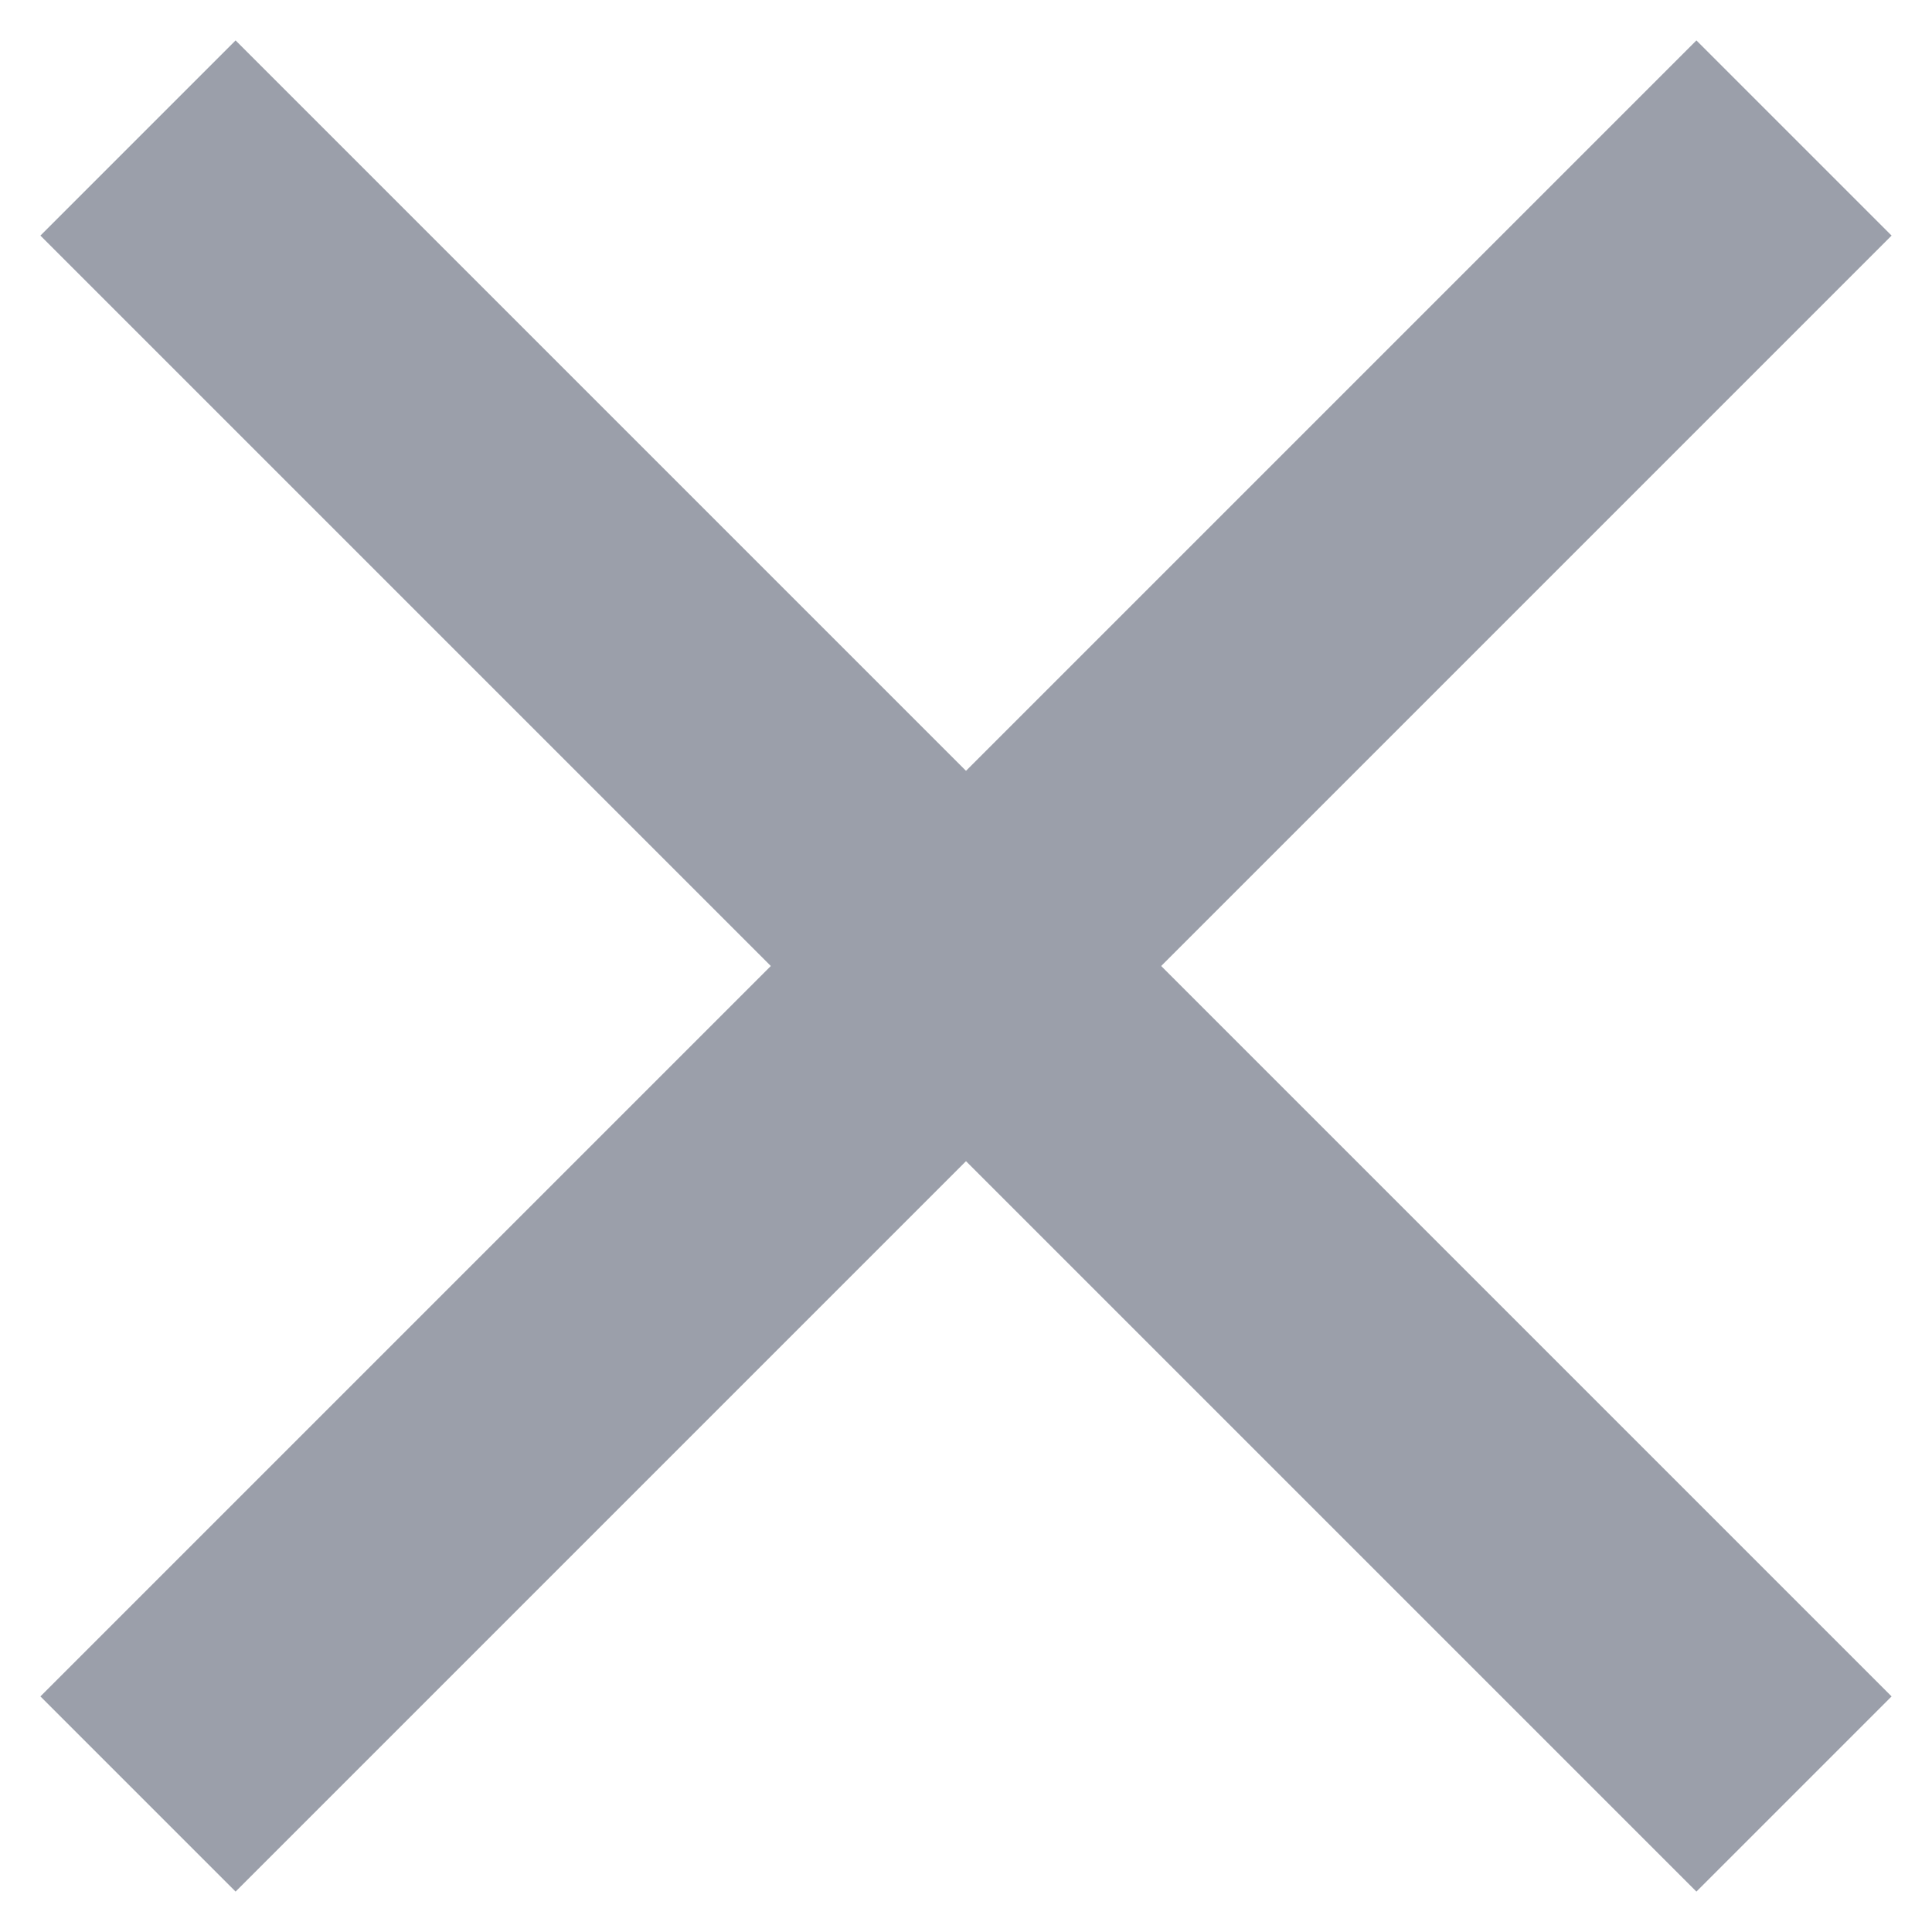
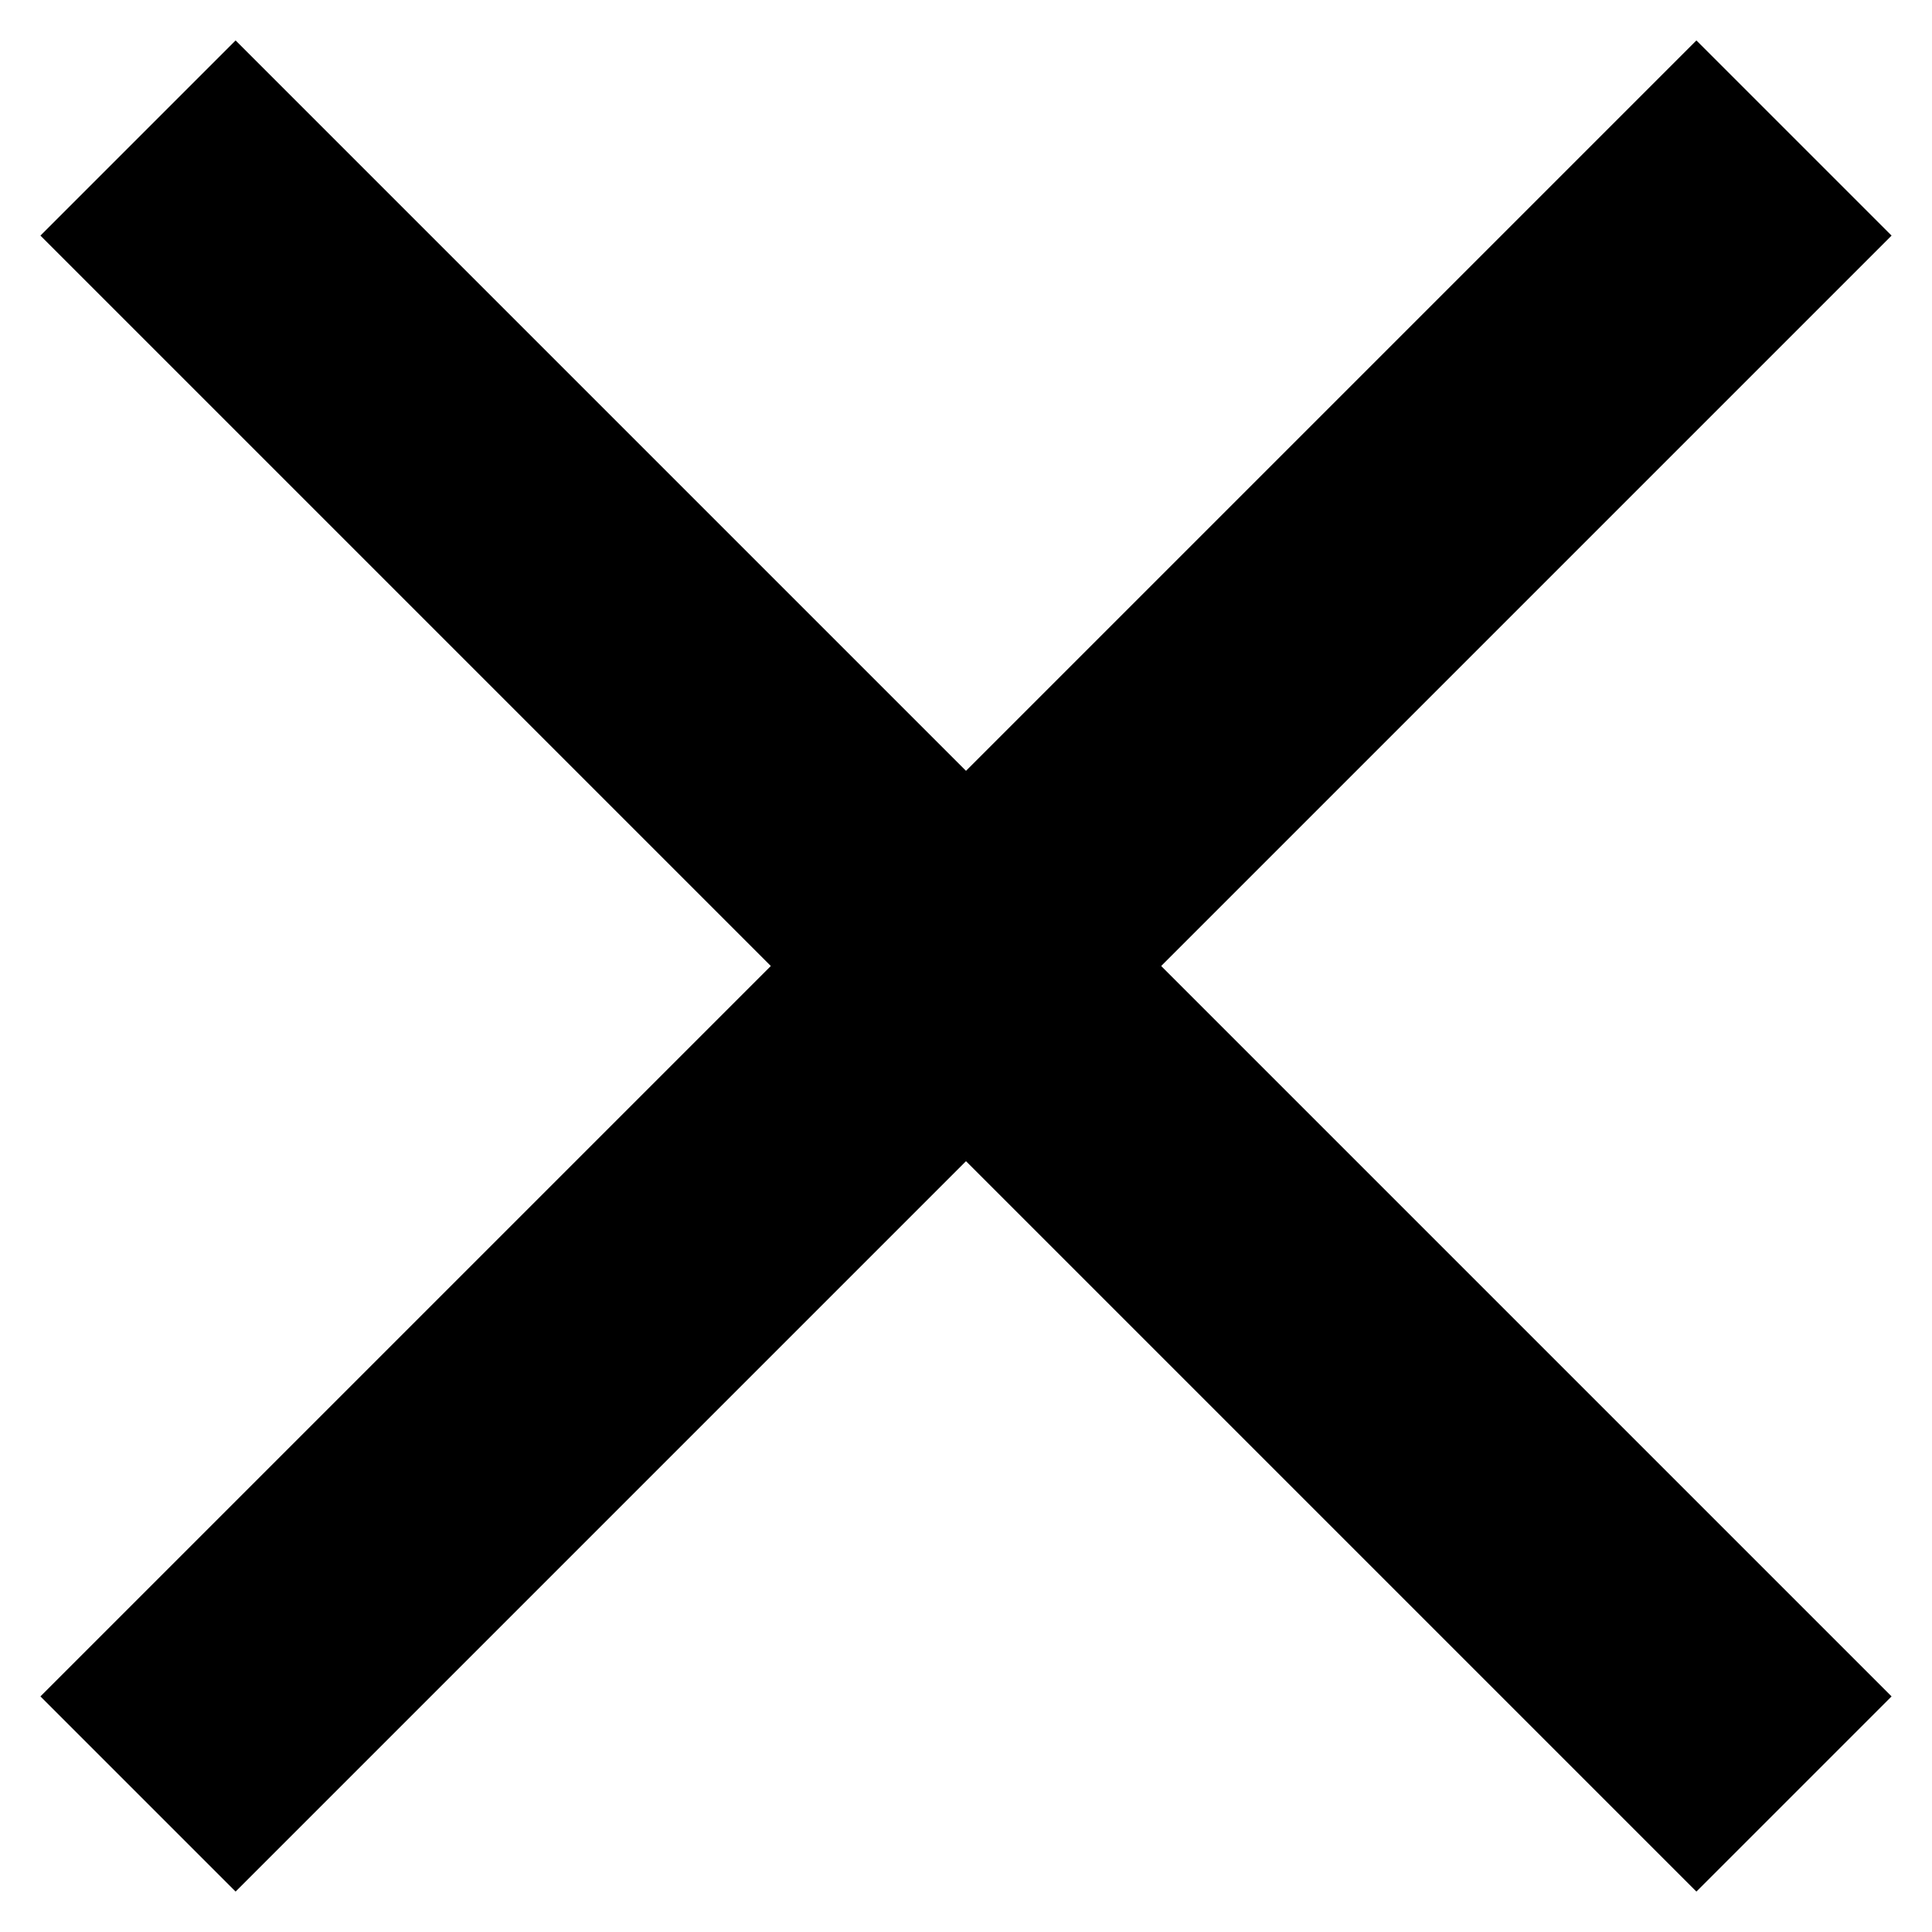
- <svg xmlns="http://www.w3.org/2000/svg" width="14" height="14" viewBox="0 0 14 14" fill="none">
-   <path d="M1 1L13 13" stroke="#9B9FAA" stroke-width="2" />
-   <path d="M1 13L13 1" stroke="#9B9FAA" stroke-width="2" />
+ <svg xmlns="http://www.w3.org/2000/svg" width="14" height="14" viewBox="0 0 14 14">
+   <path d="M1 1L13 13" fill="transparent" stroke="currentColor" stroke-width="2" />
+   <path d="M1 13L13 1" fill="transparent" stroke="currentColor" stroke-width="2" />
</svg>
